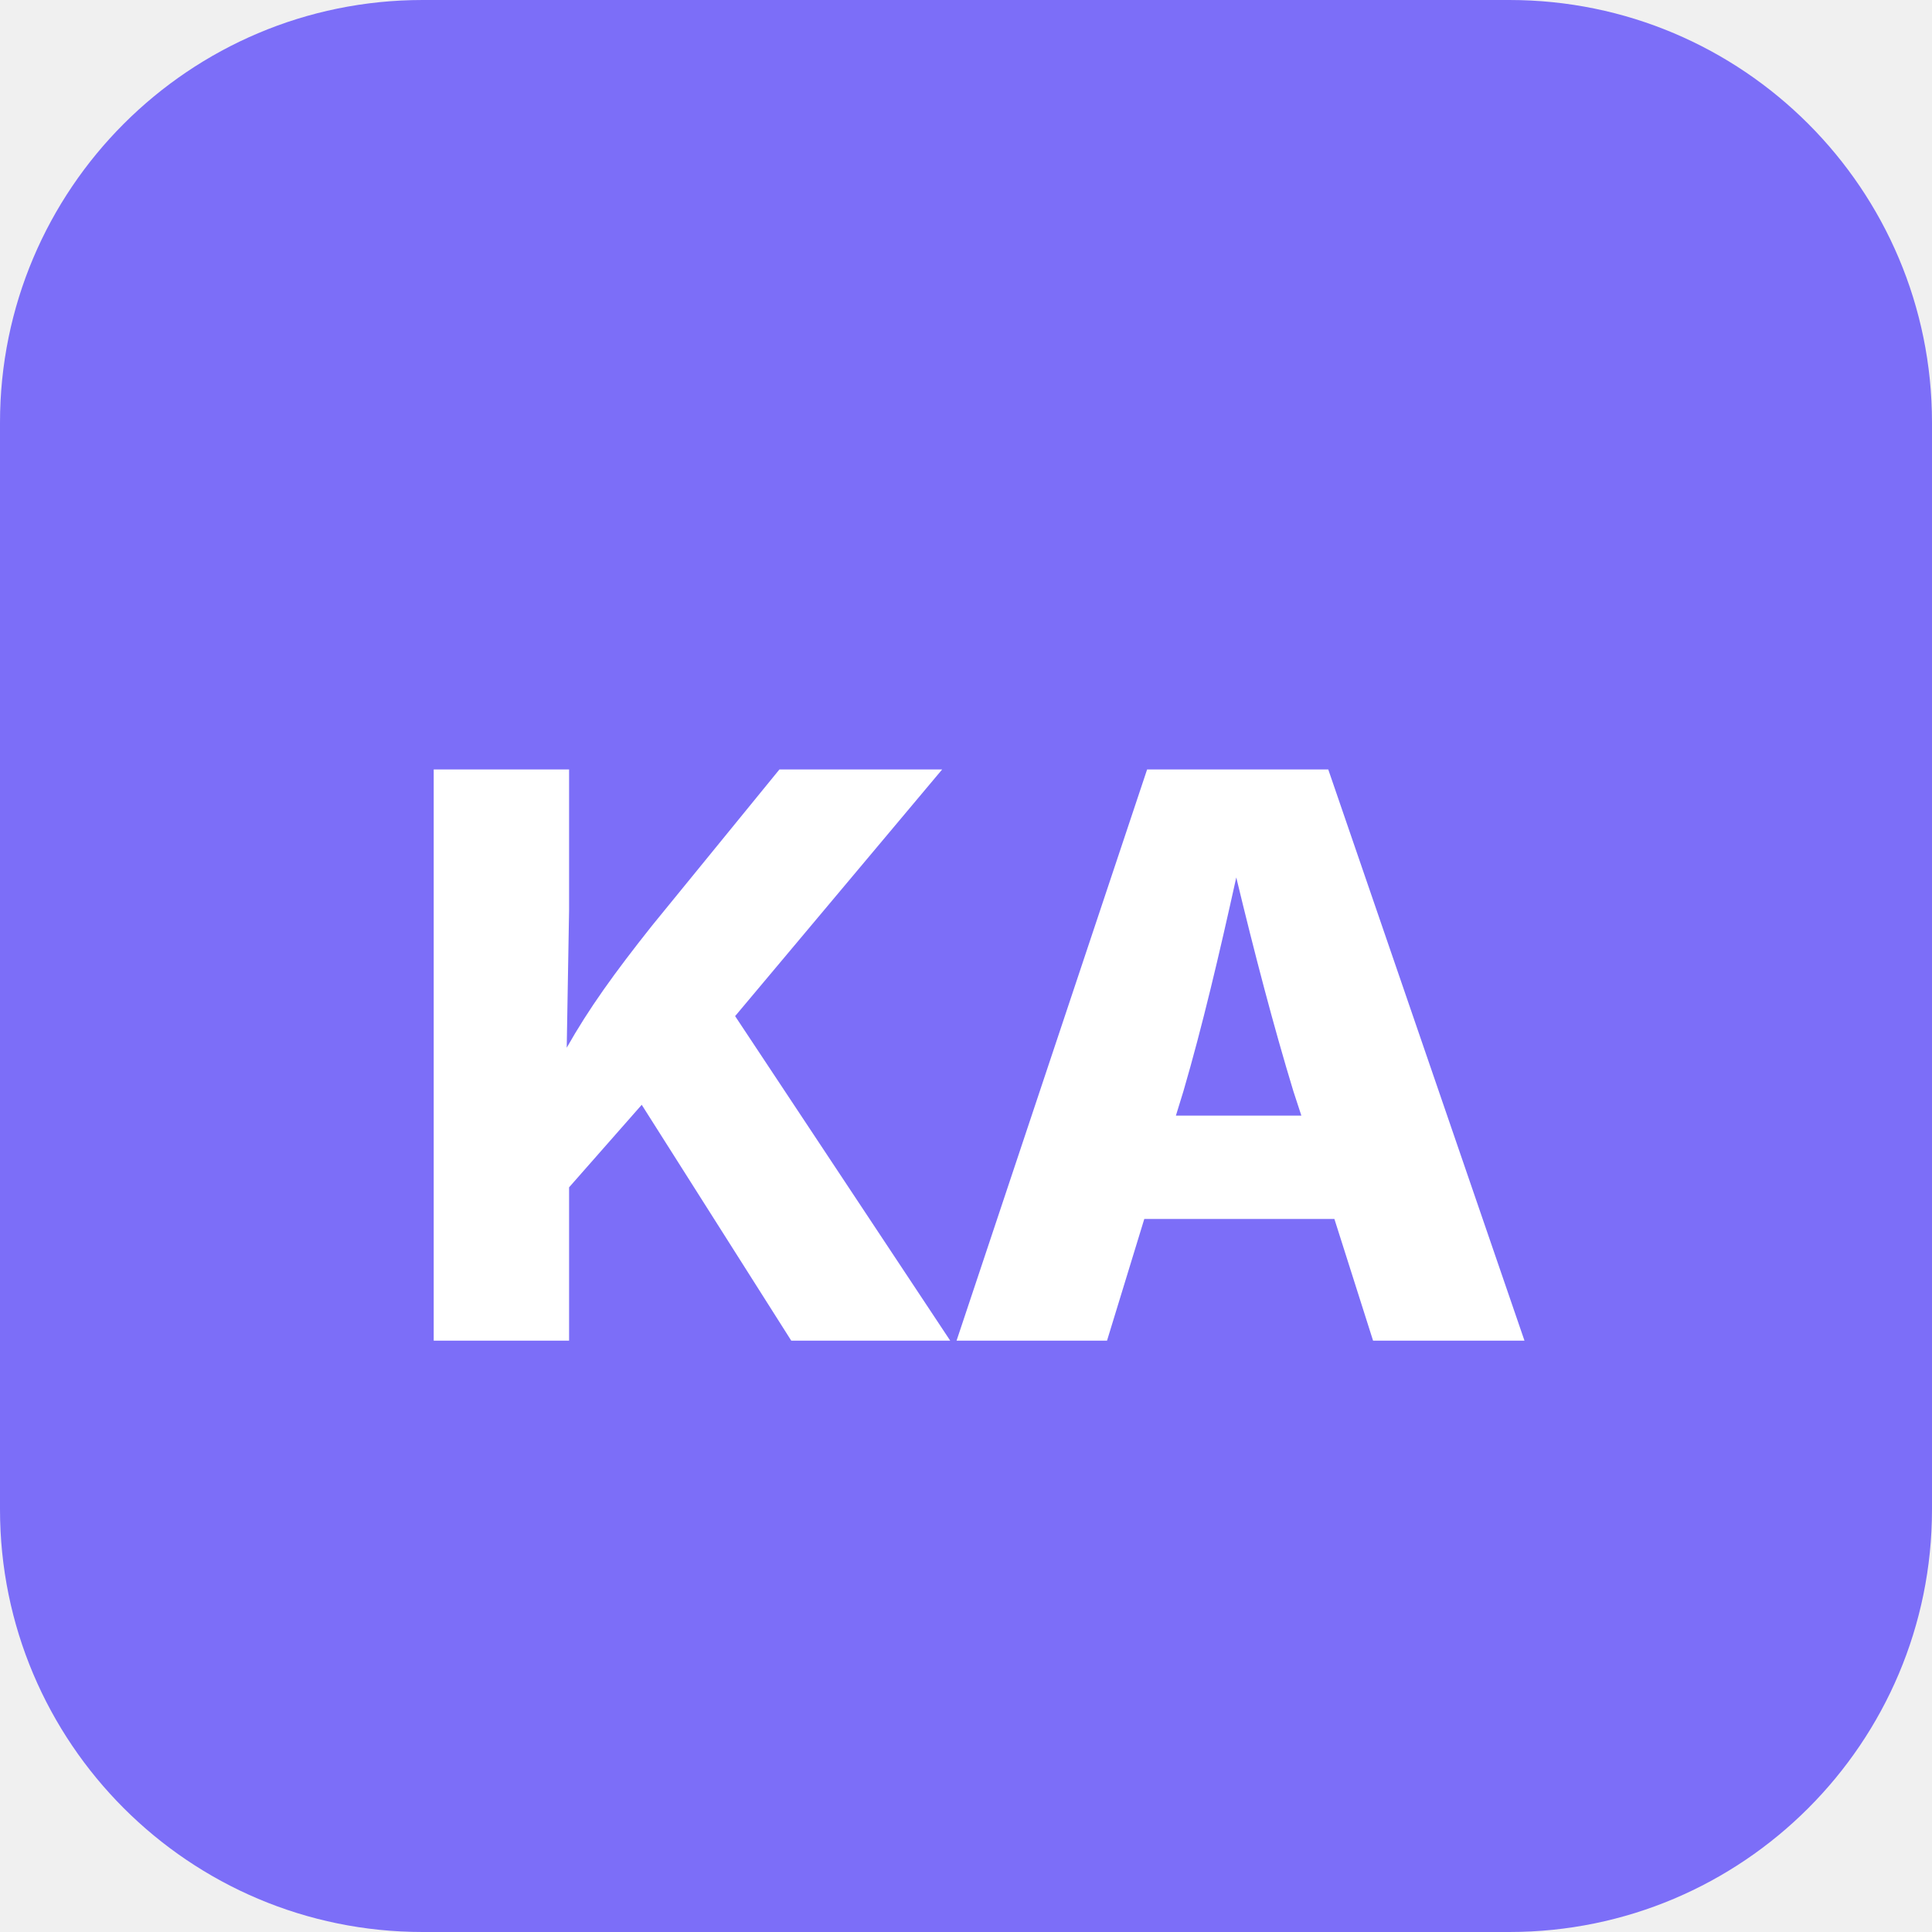
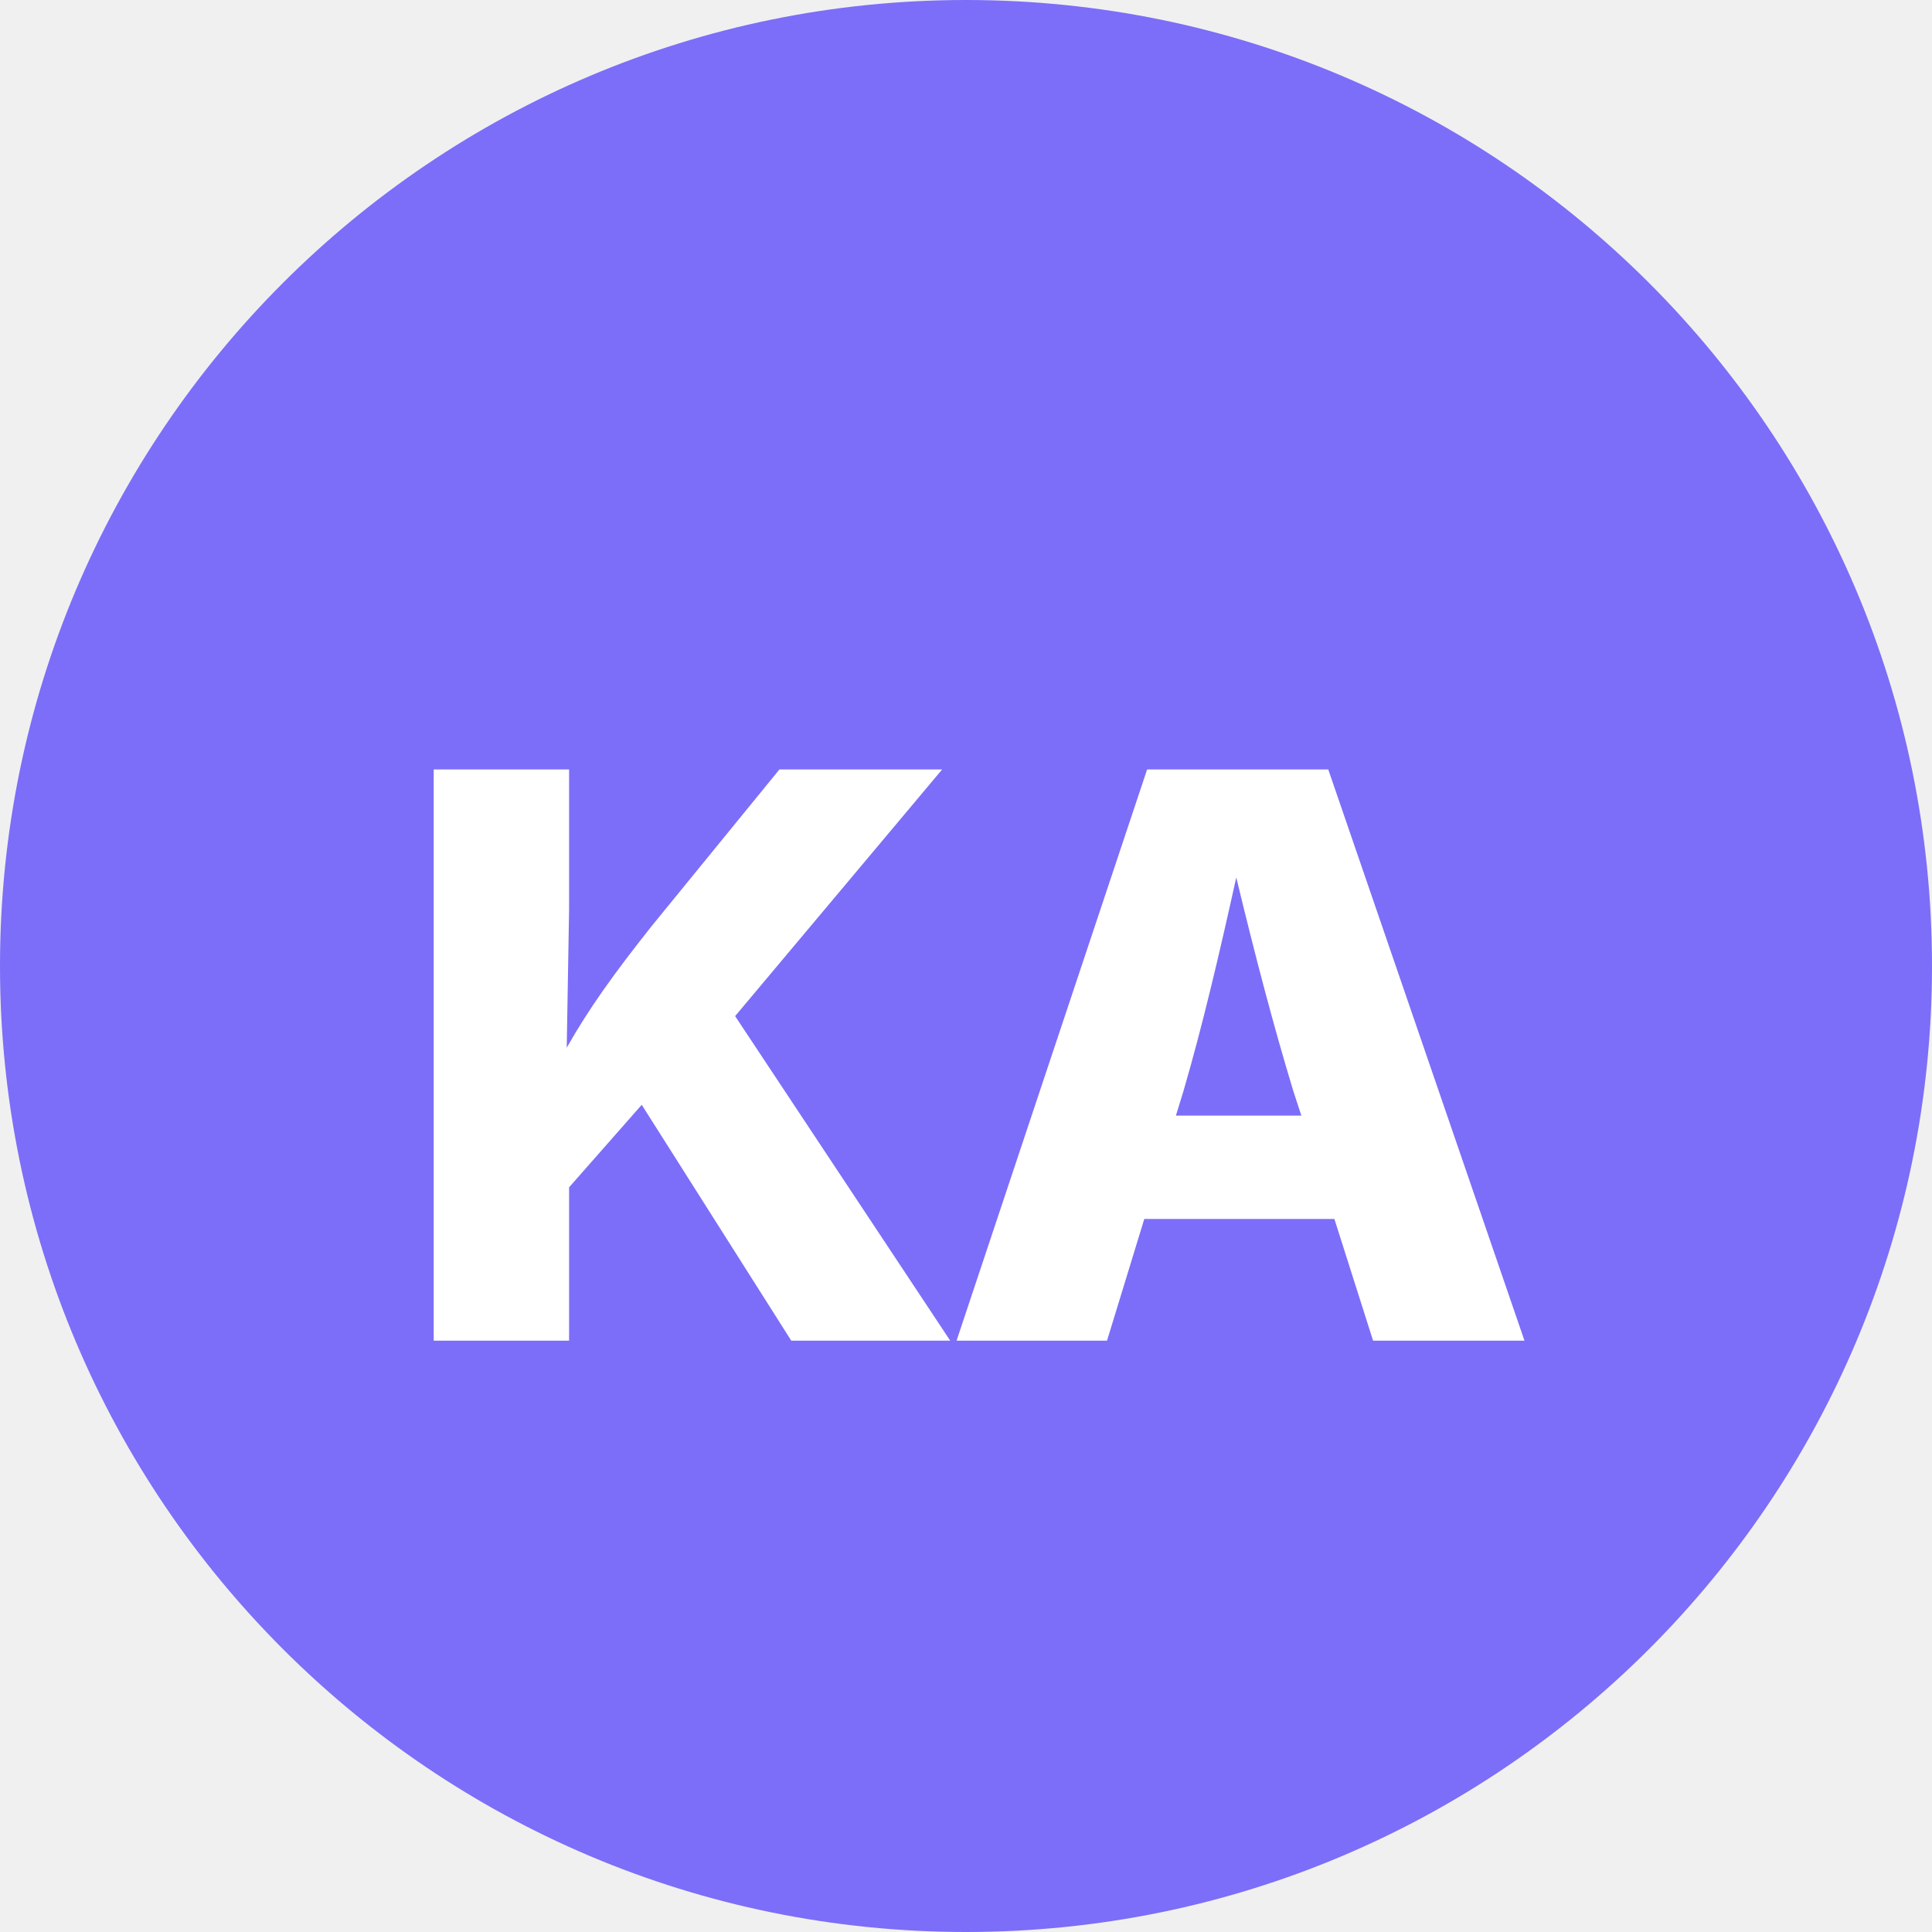
<svg xmlns="http://www.w3.org/2000/svg" viewBox="0 0 64 64">
-   <rect width="64" height="64" rx="14" fill="#7C6EF8" />
+   <circle cx="32" cy="32" r="32" fill="#7C6EF8" />
  <text x="50%" y="54%" dominant-baseline="middle" text-anchor="middle" font-family="Inter, sans-serif" font-weight="800" font-size="26" fill="#ffffff" letter-spacing="-1">KA</text>
</svg>
